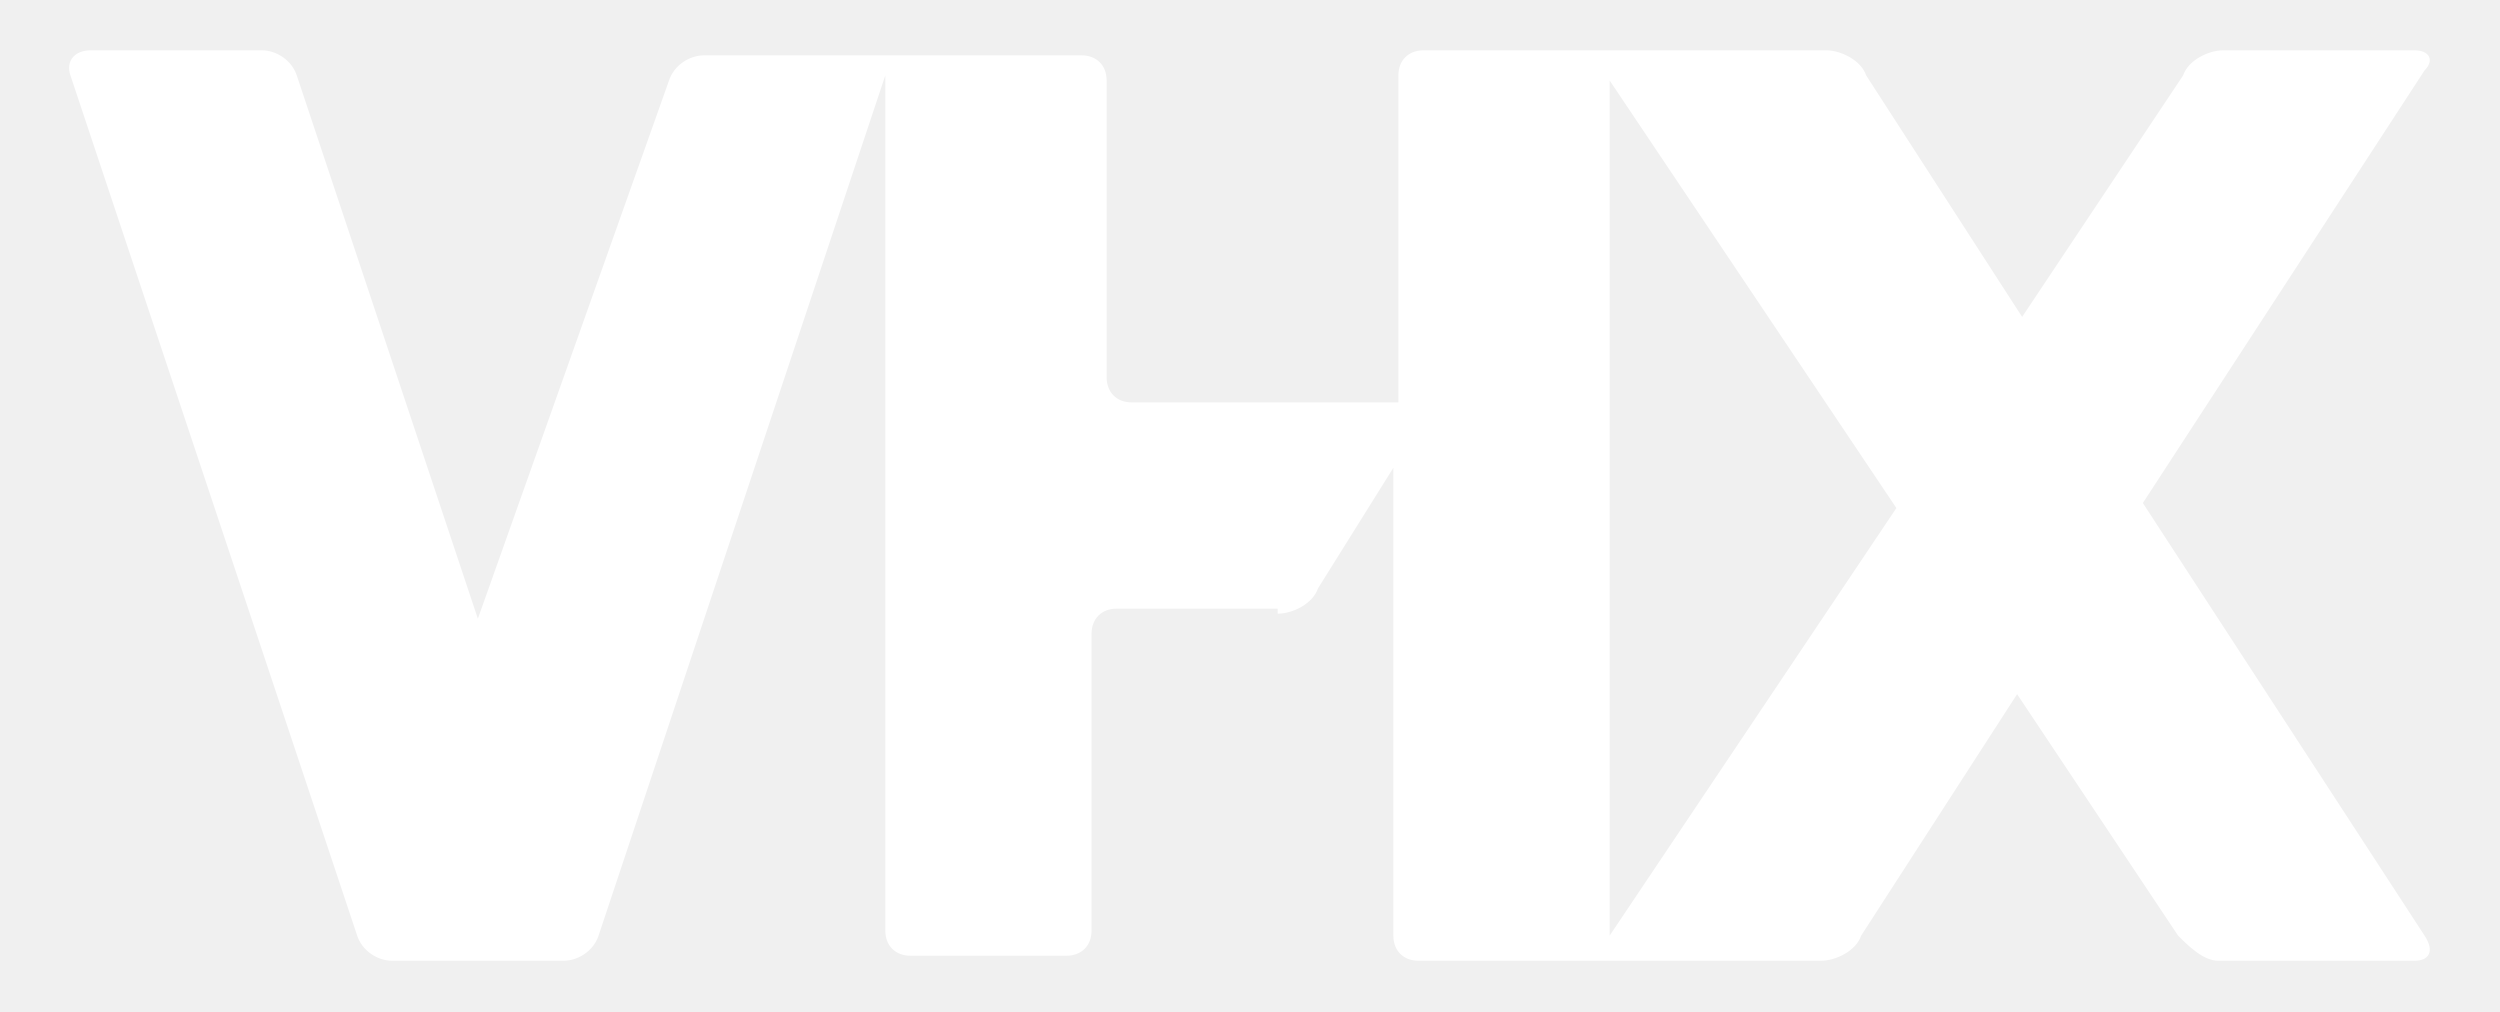
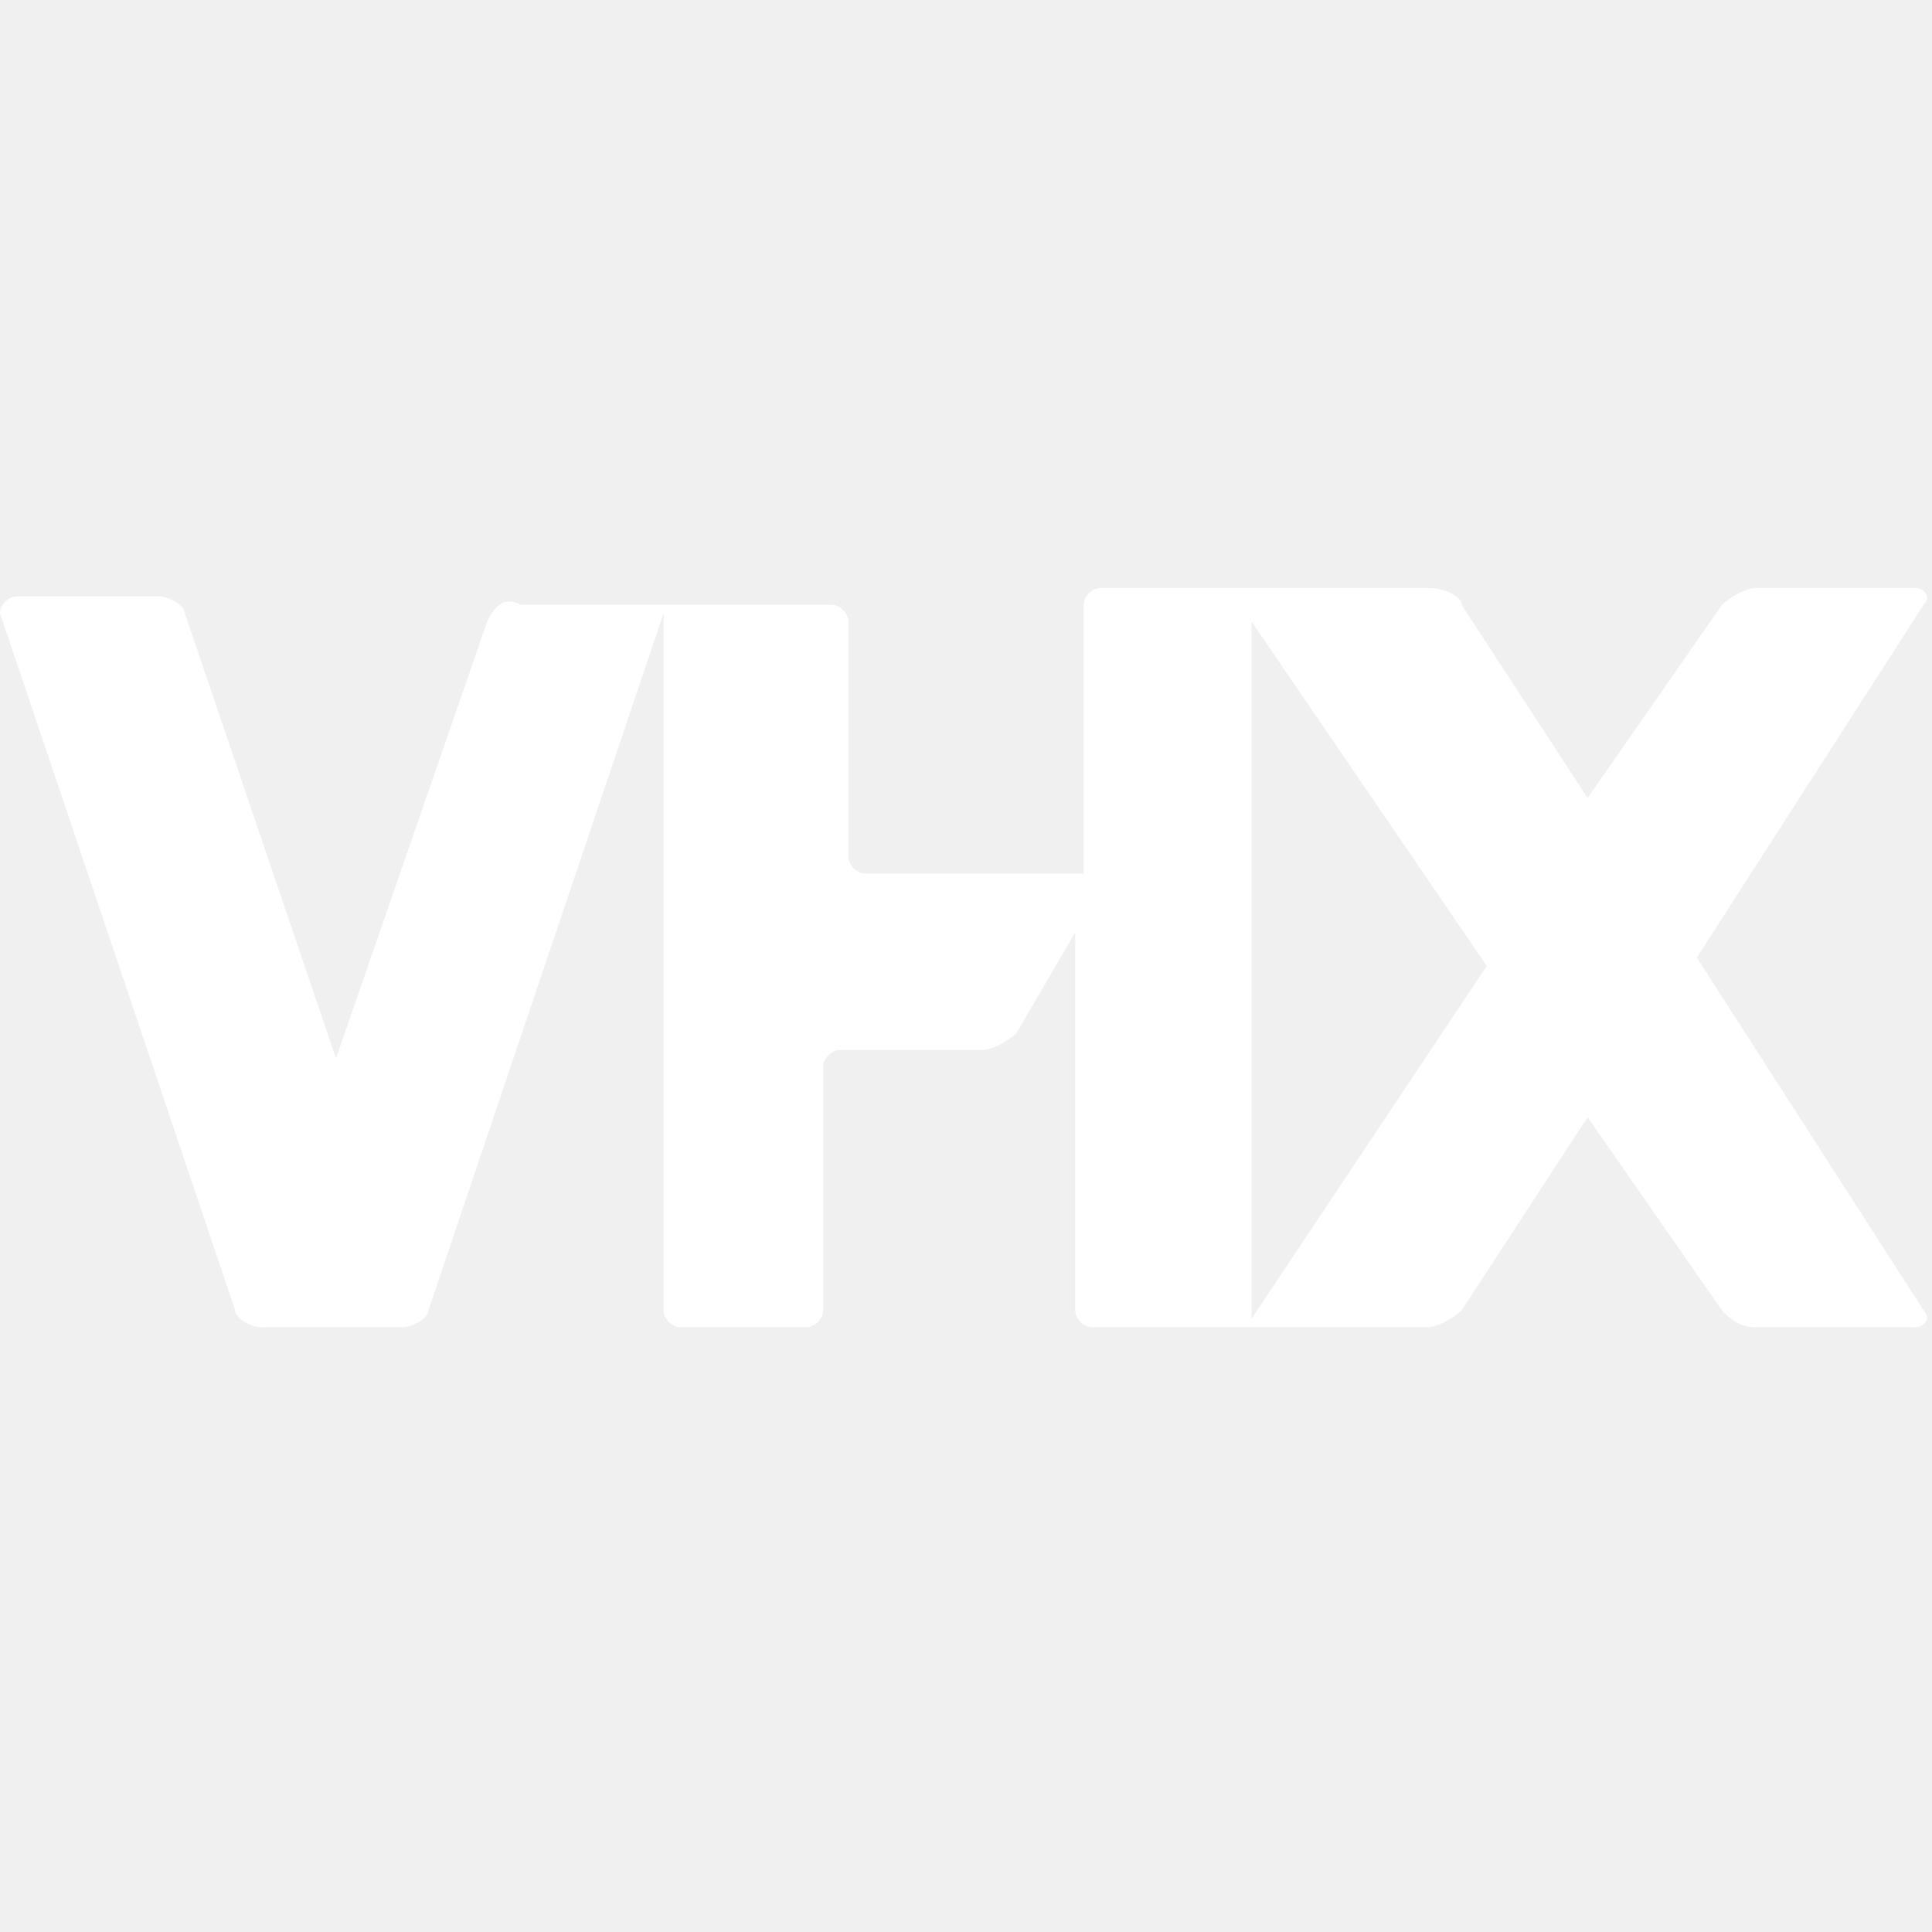
- <svg xmlns="http://www.w3.org/2000/svg" version="1.1" id="Layer_1" x="0px" y="0px" width="49.7px" height="20.1px" viewBox="0 0 49.7 20.1" style="enable-background:new 0 0 49.7 20.1;" xml:space="preserve">
-   <path style="fill:#FFFFFF;" d="M25.4,12.2c0.3,0,0.7-0.2,0.8-0.5l1.5-2.4v9.3c0,0.3,0.2,0.5,0.5,0.5h8c0.3,0,0.7-0.2,0.8-0.5  l3.1-4.8l3.2,4.8c0.2,0.2,0.5,0.5,0.8,0.5H48c0.3,0,0.4-0.2,0.2-0.5l-5.6-8.6l5.6-8.6C48.4,1.2,48.3,1,48,1h-3.8  c-0.3,0-0.7,0.2-0.8,0.5l-3.2,4.8l-3.1-4.8C37,1.2,36.6,1,36.3,1h-8c-0.3,0-0.5,0.2-0.5,0.5V8h-5.3c-0.3,0-0.5-0.2-0.5-0.5V1.6  c0-0.3-0.2-0.5-0.5-0.5h-7.5c-0.3,0-0.6,0.2-0.7,0.5L9.5,12.3L5.9,1.5C5.8,1.2,5.5,1,5.2,1H1.8C1.5,1,1.3,1.2,1.4,1.5l5.7,17.1  c0.1,0.3,0.4,0.5,0.7,0.5h3.4c0.3,0,0.6-0.2,0.7-0.5l5.7-17.1l0,0v17c0,0.3,0.2,0.5,0.5,0.5h3.1c0.3,0,0.5-0.2,0.5-0.5v-5.9  c0-0.3,0.2-0.5,0.5-0.5H25.4z M32,18.6v-17l5.7,8.5L32,18.6z" />
+ <svg xmlns="http://www.w3.org/2000/svg" version="1.1" id="Layer_1" x="0px" y="0px" viewBox="0 0 23 23" enable-background="new 0 0 23 23" xml:space="preserve">
+   <path fill="#FFFFFF" d="M11.7,12.5c0.1,0,0.3-0.1,0.4-0.2l0.7-1.2v4.5c0,0.1,0.1,0.2,0.2,0.2H17c0.1,0,0.3-0.1,0.4-0.2l1.5-2.3  l1.6,2.3c0.1,0.1,0.2,0.2,0.4,0.2h1.9c0.1,0,0.2-0.1,0.1-0.2l-2.7-4.2l2.7-4.2c0.1-0.1,0-0.2-0.1-0.2h-1.9c-0.1,0-0.3,0.1-0.4,0.2  l-1.6,2.3l-1.5-2.3c0-0.1-0.2-0.2-0.4-0.2h-3.9c-0.1,0-0.2,0.1-0.2,0.2v3.2h-2.6c-0.1,0-0.2-0.1-0.2-0.2V7.4c0-0.1-0.1-0.2-0.2-0.2  H6.2C6,7.1,5.9,7.2,5.8,7.4L4,12.6L2.2,7.3c0-0.1-0.2-0.2-0.3-0.2H0.2C0.1,7.1,0,7.2,0,7.3l2.8,8.3c0,0.1,0.2,0.2,0.3,0.2h1.7  c0.1,0,0.3-0.1,0.3-0.2l2.8-8.3l0,0v8.3c0,0.1,0.1,0.2,0.2,0.2h1.5c0.1,0,0.2-0.1,0.2-0.2v-2.9c0-0.1,0.1-0.2,0.2-0.2L11.7,12.5  L11.7,12.5z M14.9,15.7V7.4l2.8,4.1L14.9,15.7z" />
</svg>
